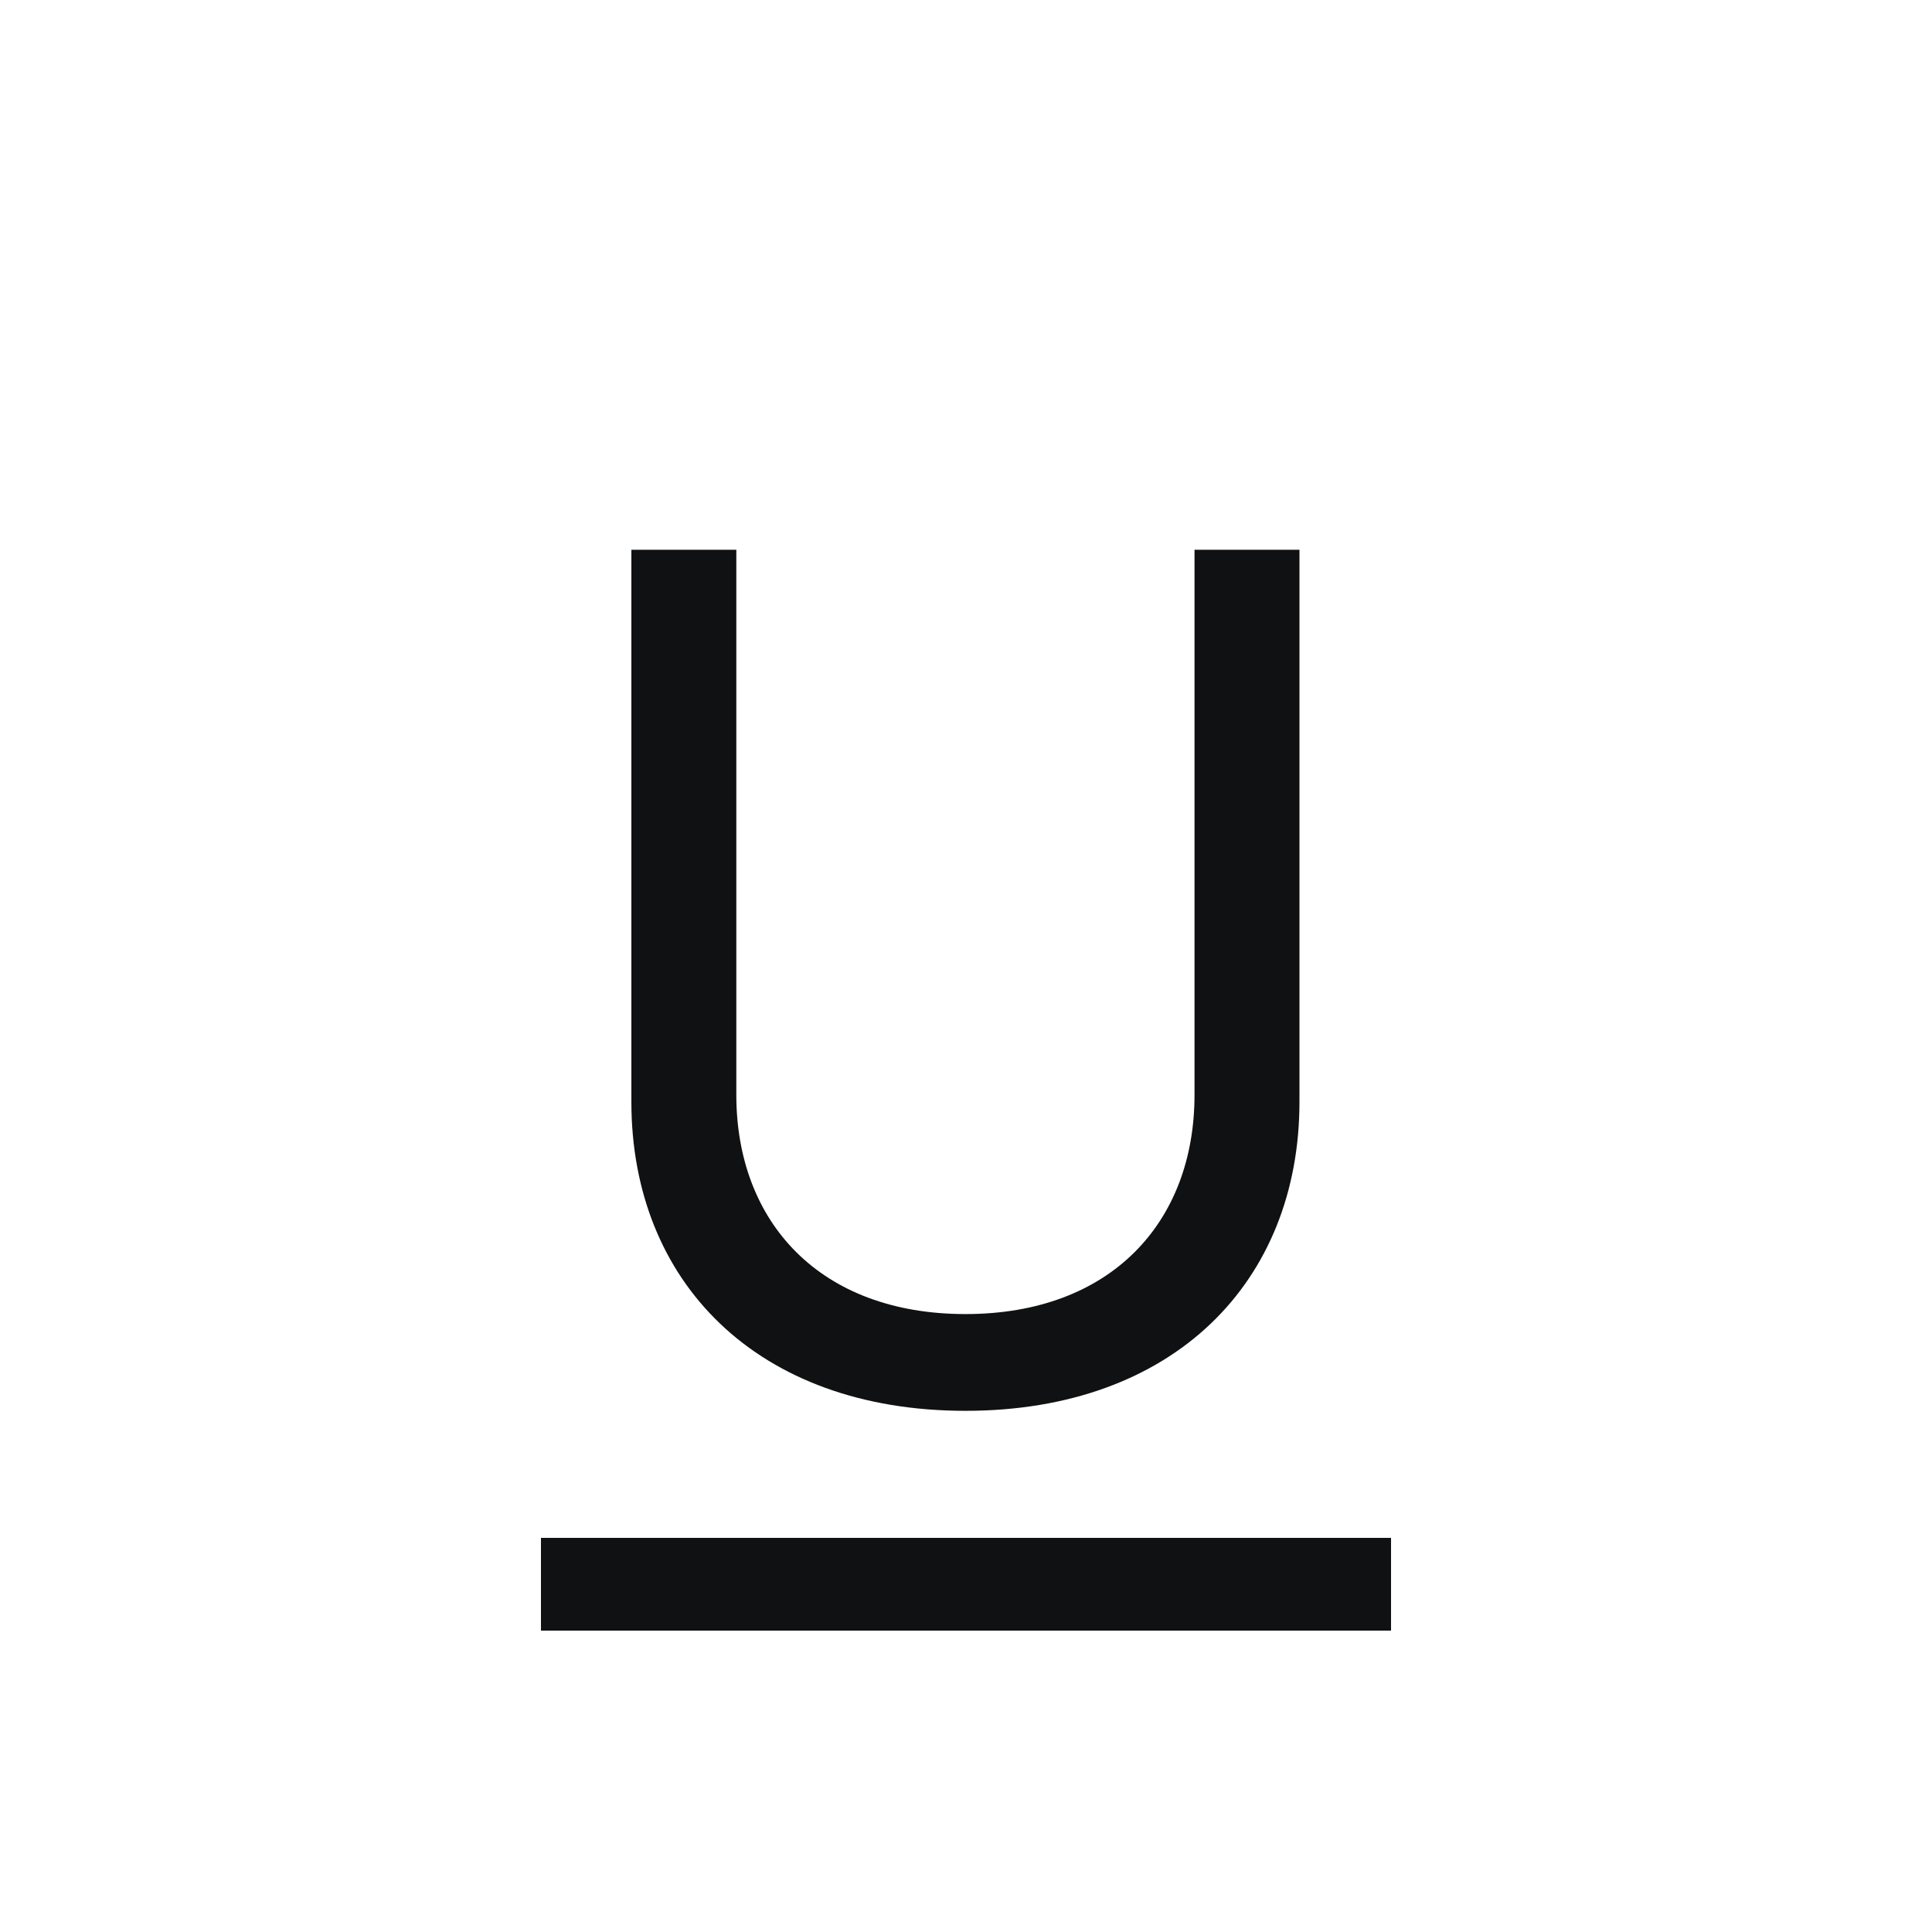
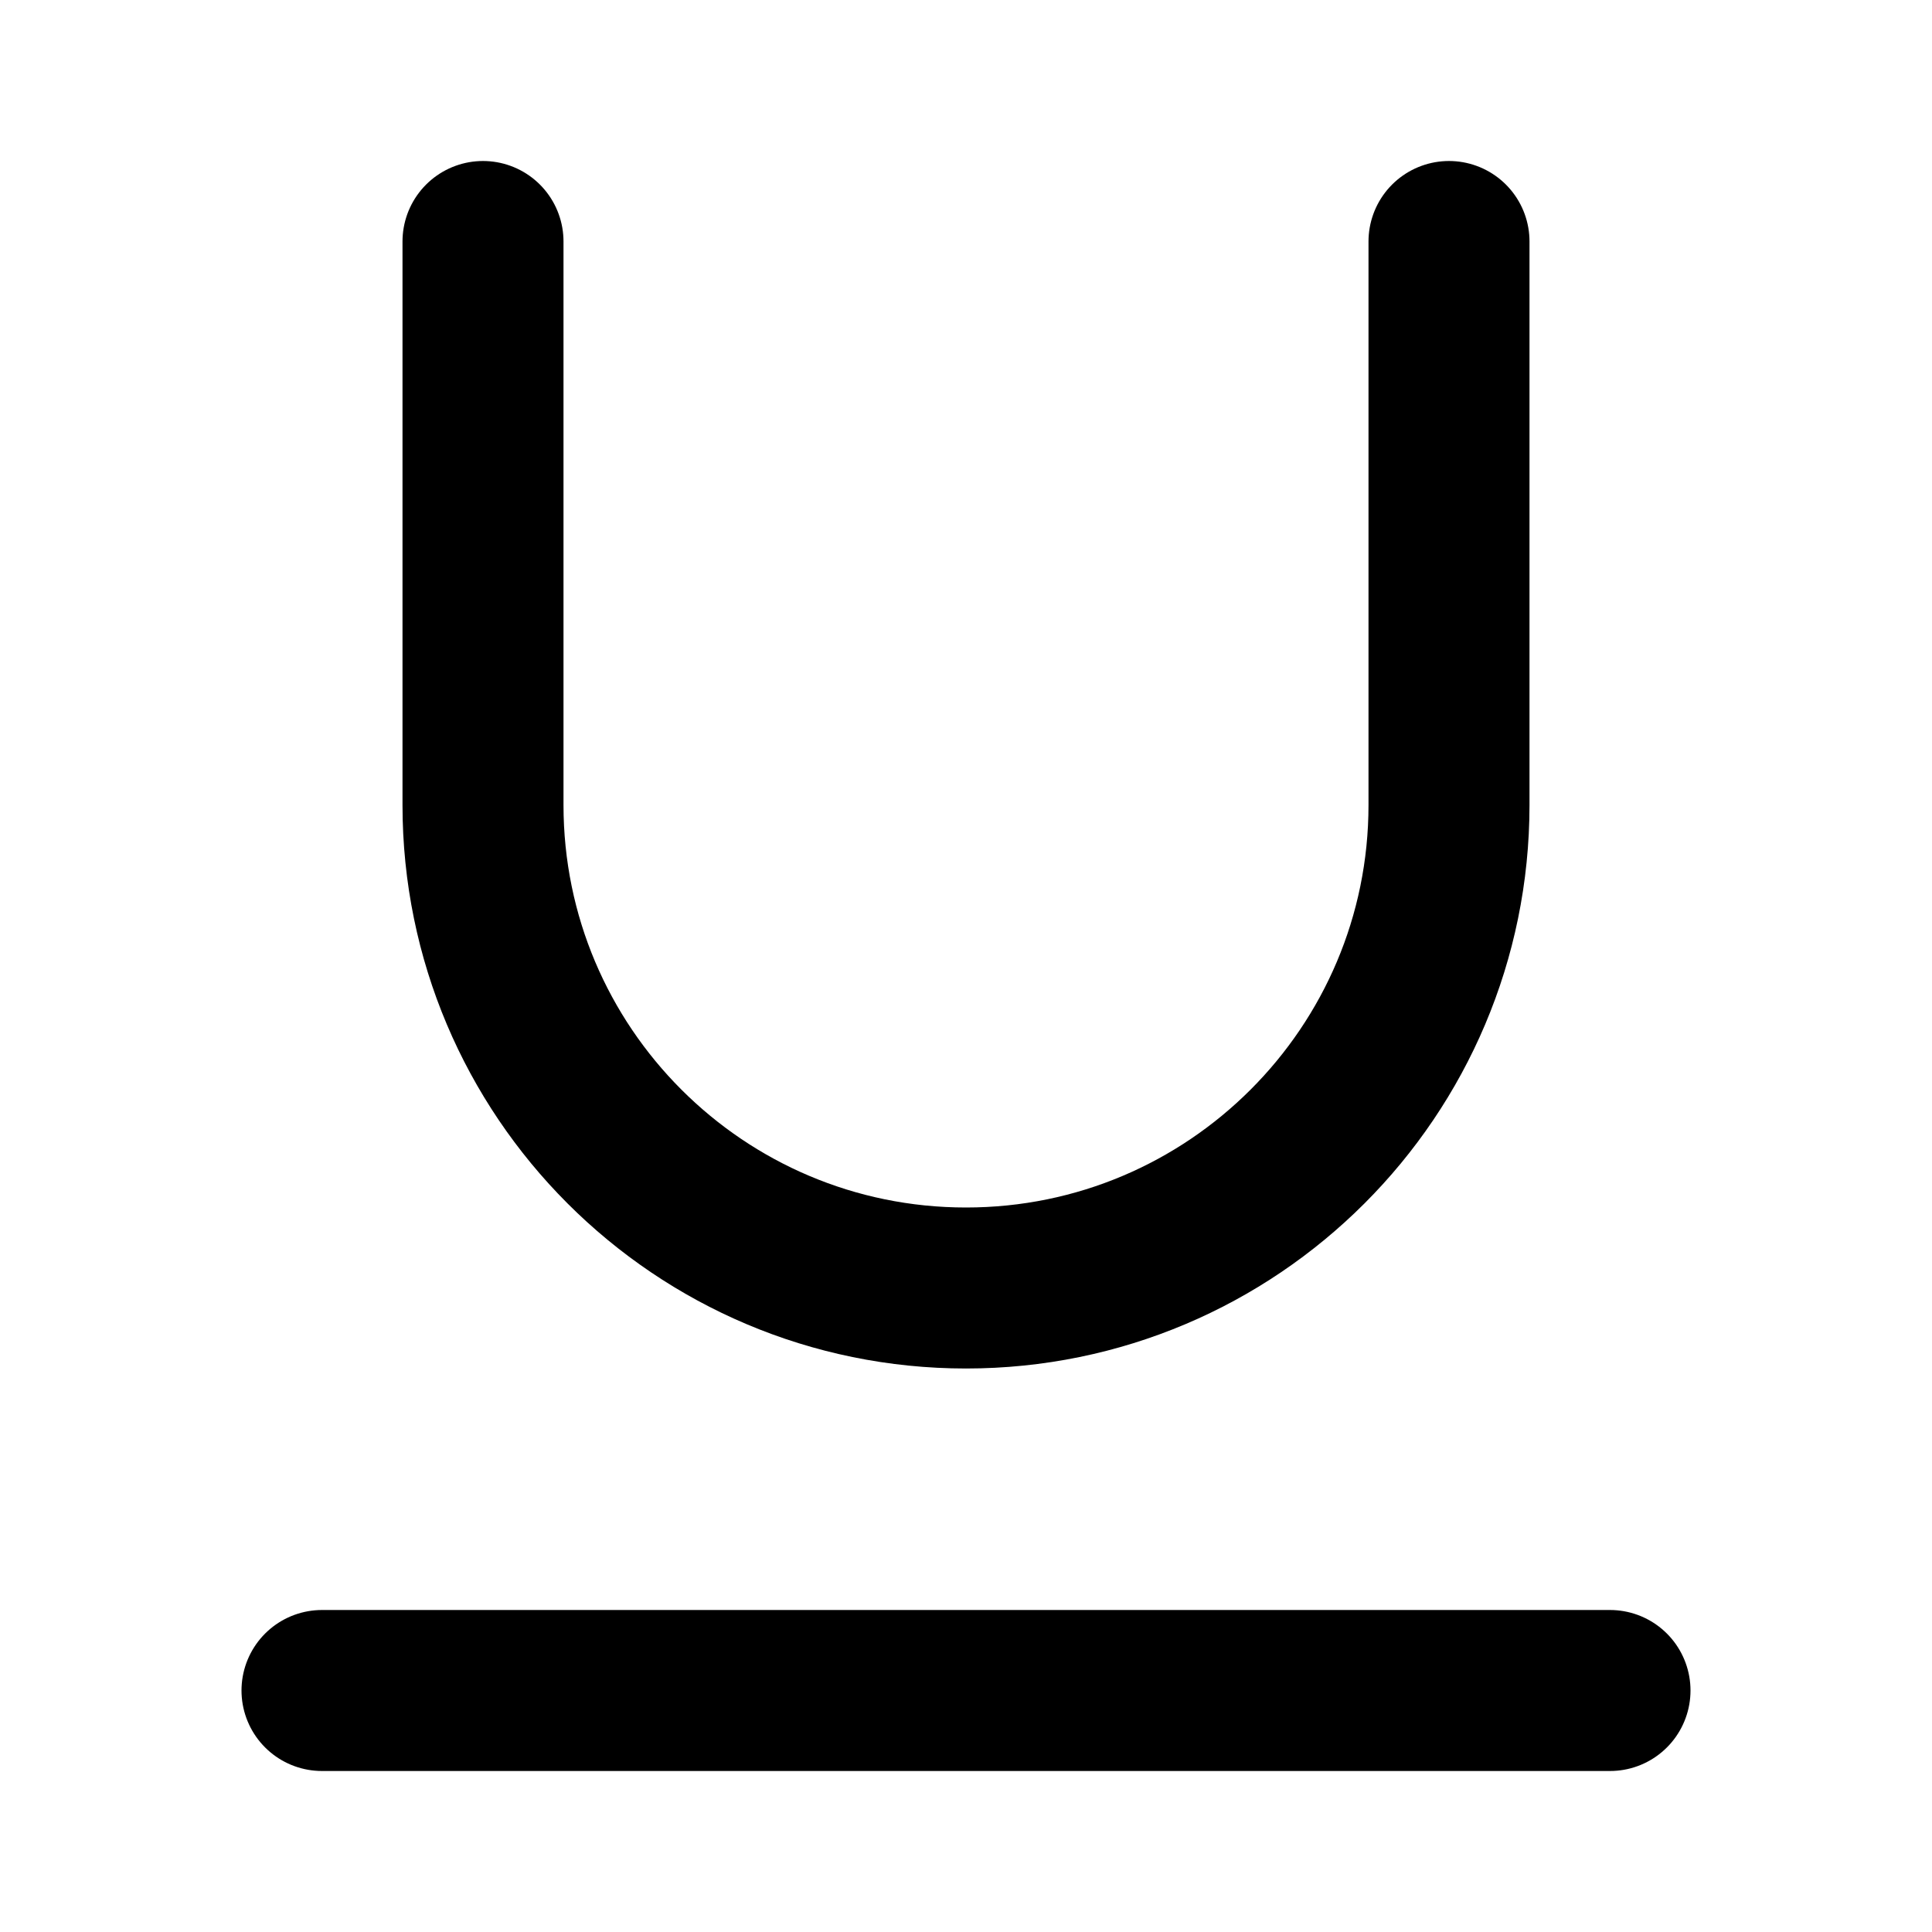
- <svg xmlns="http://www.w3.org/2000/svg" width="25" height="25" viewBox="0 0 25 25" fill="none">
-   <path d="M9.528 7.114H8.17V14.258C8.17 16.582 9.792 18.256 12.493 18.256C15.193 18.256 16.815 16.582 16.815 14.258V7.114H15.457V14.168C15.457 15.812 14.379 17.004 12.493 17.004C10.607 17.004 9.528 15.812 9.528 14.168V7.114Z" fill="#101112" />
-   <path d="M7 20.5H18" stroke="#101112" stroke-width="1.2" stroke-linejoin="round" />
+ <svg xmlns="http://www.w3.org/2000/svg" width="24" height="24" viewBox="0 0 24 24" fill="none" stroke="currentColor" stroke-width="2" stroke-linecap="round" stroke-linejoin="round" class="feather feather-underline">
+   <path d="M6 3v7a6 6 0 0 0 6 6 6 6 0 0 0 6-6V3" />
+   <line x1="4" y1="21" x2="20" y2="21" />
</svg>
